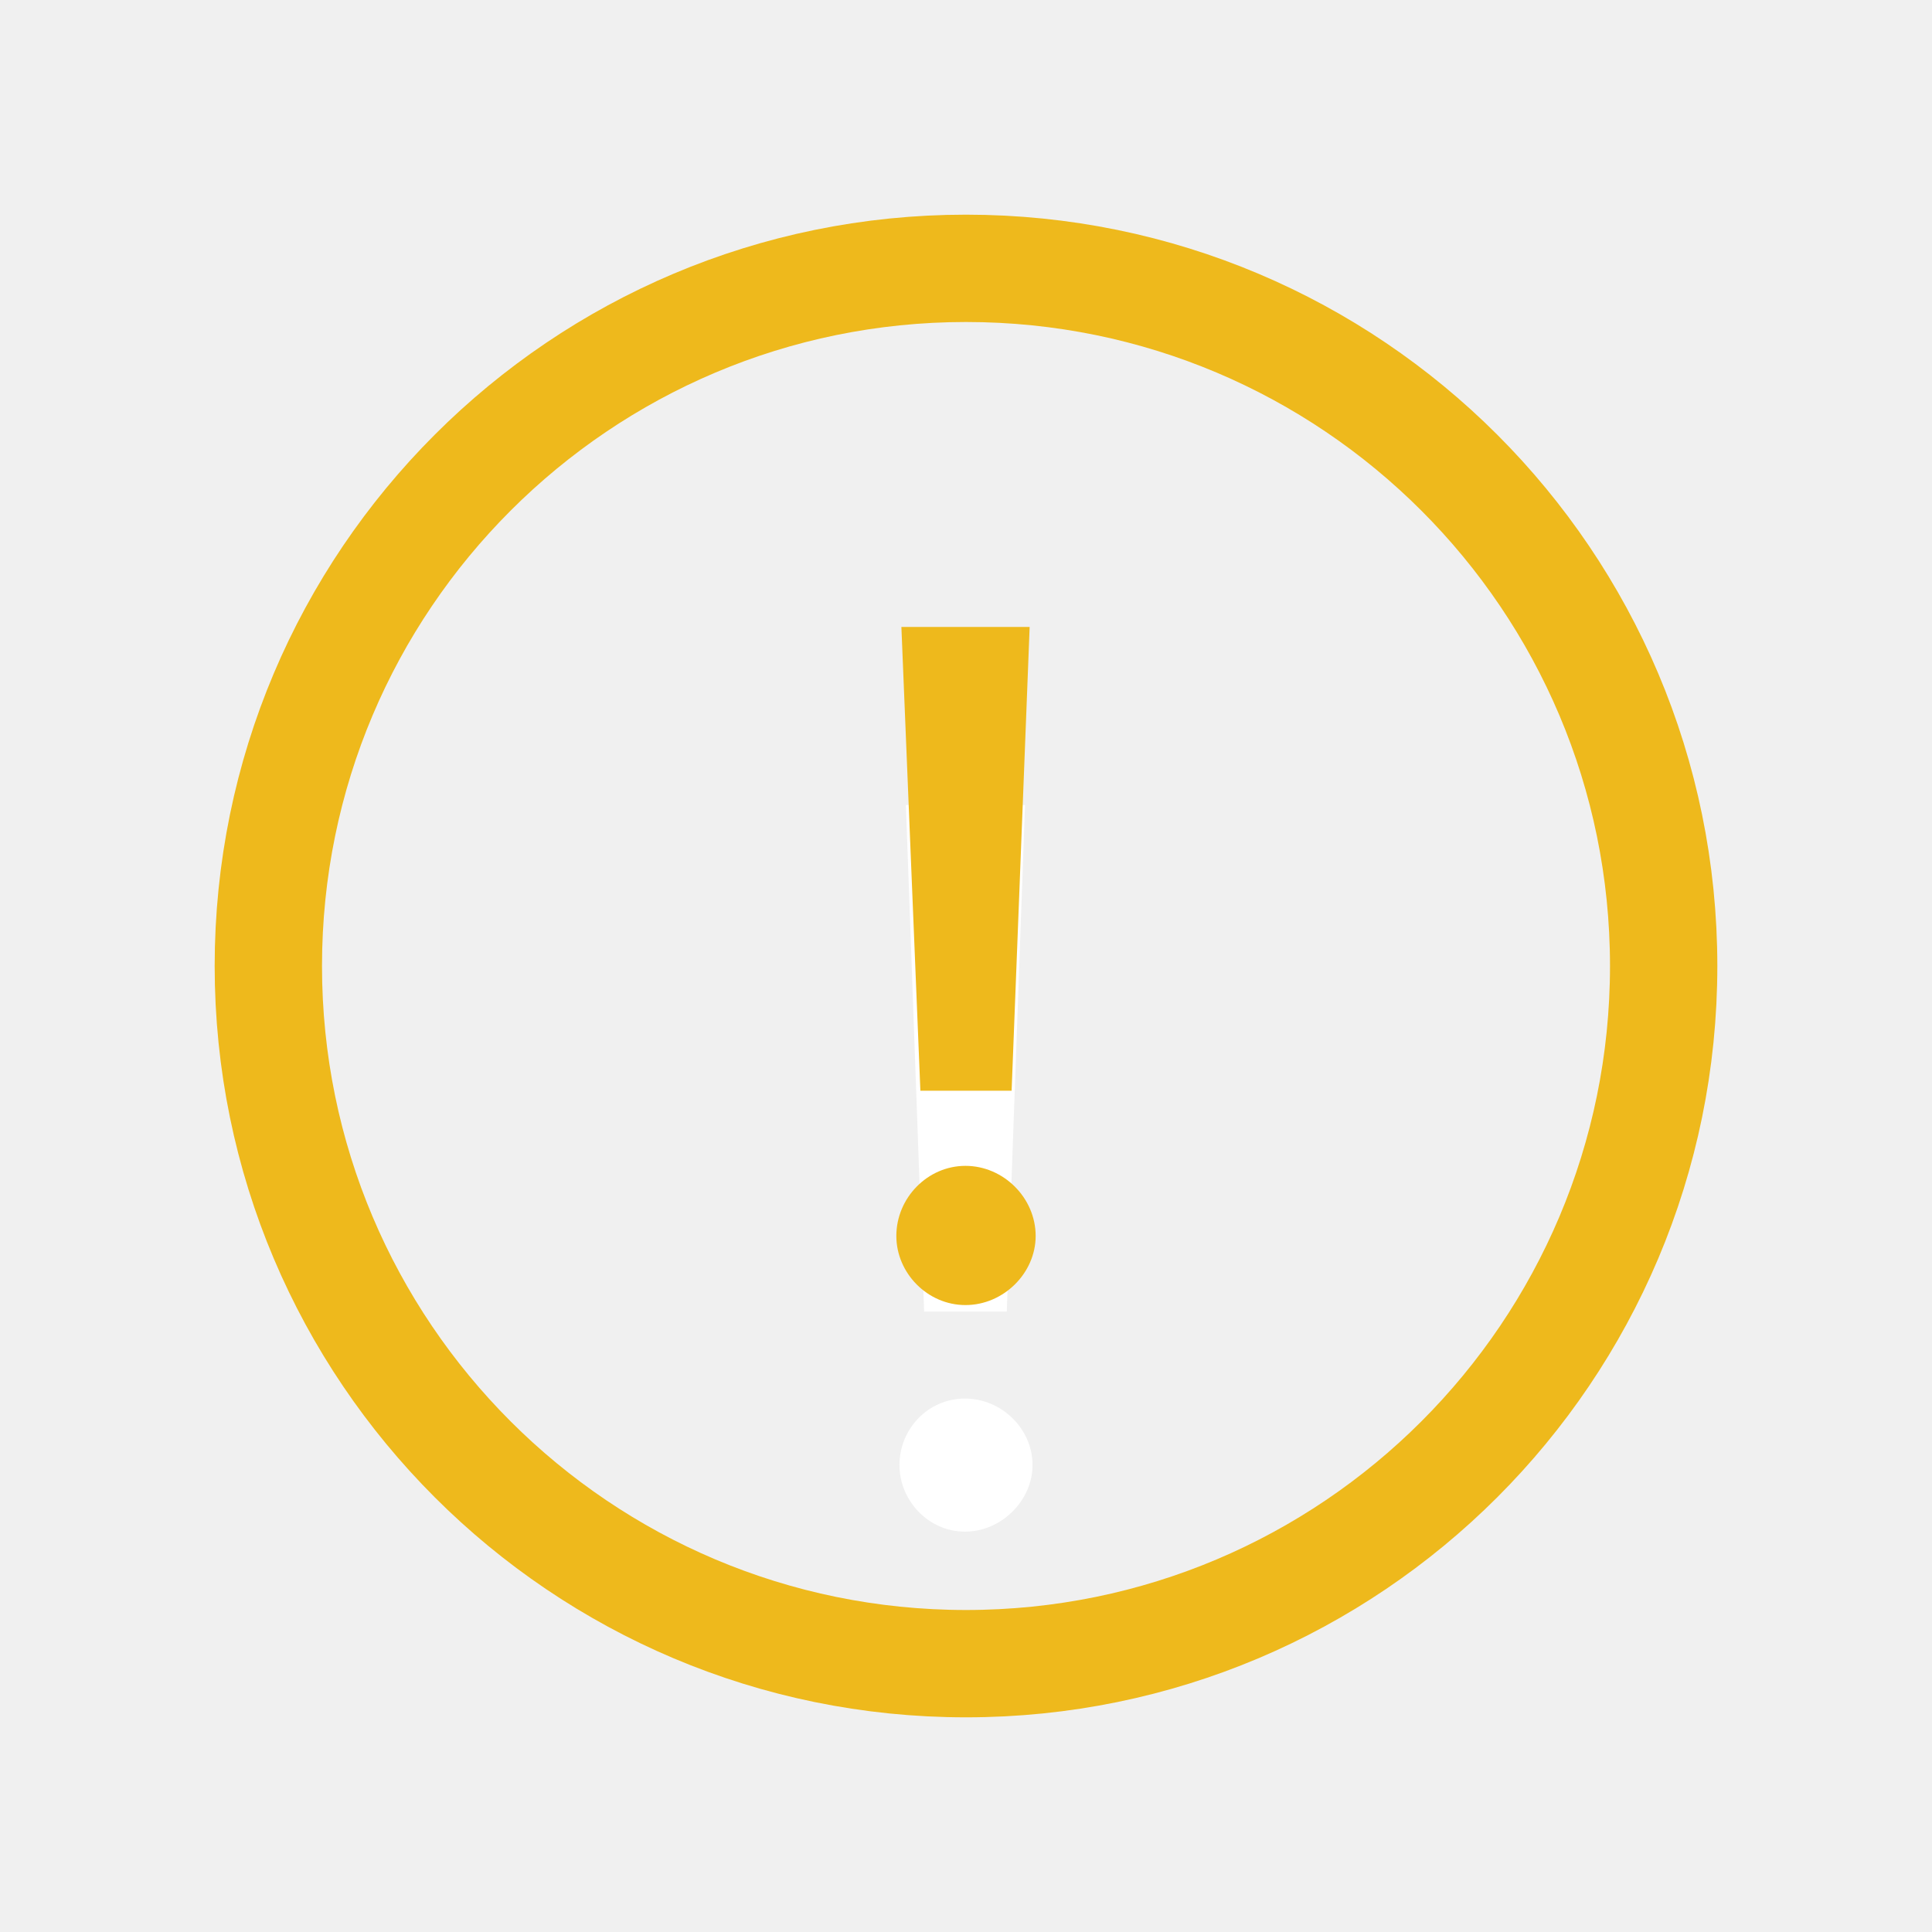
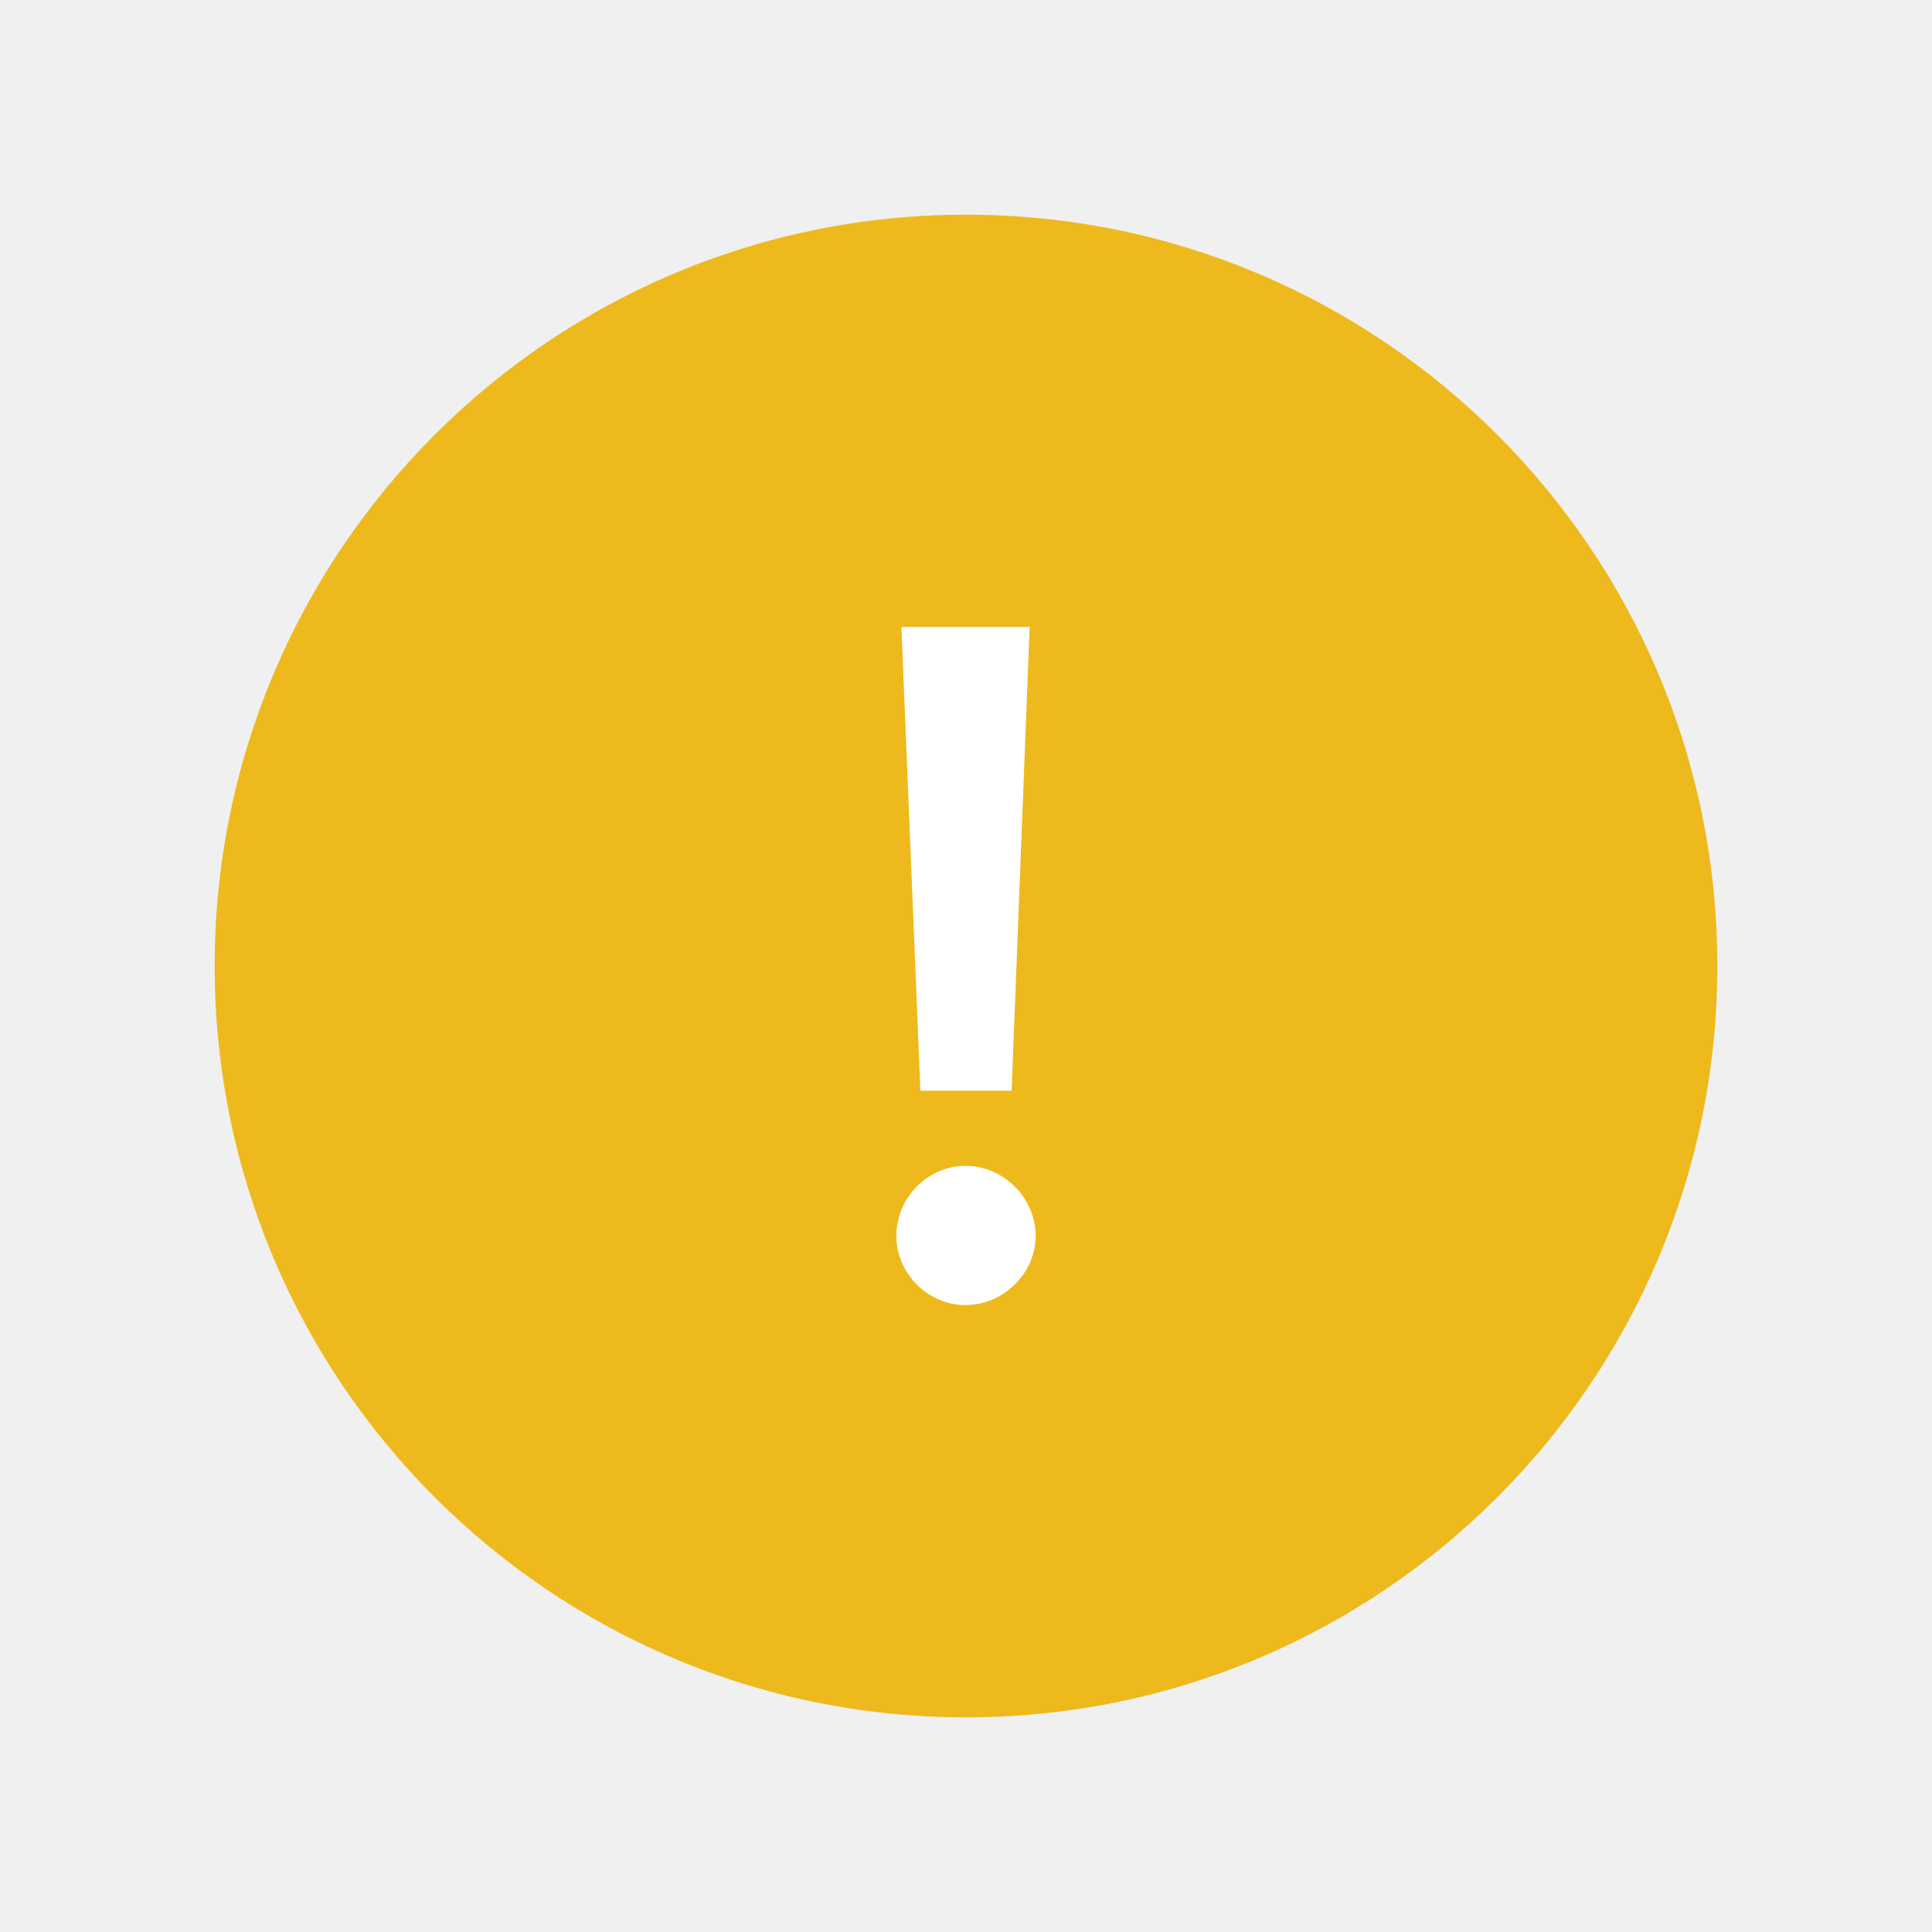
<svg xmlns="http://www.w3.org/2000/svg" width="18px" height="18px" viewBox="0 0 18 18" version="1.1">
-   <defs />
-   <g id="Page-1" stroke="none" stroke-width="1" fill="none" fill-rule="evenodd">
-     <g id="warning">
-       <path d="M8.61,12.22 L8.44,7.5 L9.55,7.5 L9.38,12.22 L8.61,12.22 Z M8.38,13.65 C8.38,13.31 8.65,13.03 8.99,13.03 C9.33,13.03 9.62,13.31 9.62,13.65 C9.62,13.98 9.33,14.27 8.99,14.27 C8.65,14.27 8.38,13.98 8.38,13.65 Z" id="!" fill="#FFFFFF" fill-rule="nonzero" />
-       <g id="Icons-/-State-Icons-/-Warning-/-Yellow" transform="translate(2, 2)">
-         <path d="M6.575,8.162 L7.425,8.162 L7.593,3.841 L6.398,3.841 L6.575,8.162 Z M6.351,9.515 C6.351,9.861 6.641,10.159 6.995,10.159 C7.35,10.159 7.649,9.861 7.649,9.515 C7.649,9.161 7.35,8.862 6.995,8.862 C6.641,8.862 6.351,9.161 6.351,9.515 Z" id="!" fill="#EEB91C" />
-         <circle id="Oval-2" stroke="#EEB91C" cx="7" cy="7" r="6.5" />
+   <g id="alert" stroke="none" stroke-width="1" fill="none" fill-rule="evenodd">
+     <g id="Icons-/-Alert">
+       <g id="alert" transform="translate(2, 2)">
+         <path d="M6.61,10.22 L6.44,5.5 L7.55,5.5 L7.38,10.22 L6.61,10.22 Z M6.38,11.65 C6.38,11.31 6.65,11.03 6.99,11.03 C7.33,11.03 7.62,11.31 7.62,11.65 C7.62,11.98 7.33,12.27 6.99,12.27 C6.65,12.27 6.38,11.98 6.38,11.65 Z" id="!" fill="#FFFFFF" fill-rule="nonzero" />
+         <g id="Icons-/-State-Icons-/-Warning-/-Yellow">
+           <circle id="Oval-2" fill="#EEB91C" cx="7" cy="7" r="7" />
+           <path d="M6.575,8.162 L7.425,8.162 L7.593,3.841 L6.398,3.841 L6.575,8.162 Z M6.351,9.515 C6.351,9.861 6.641,10.159 6.995,10.159 C7.35,10.159 7.649,9.861 7.649,9.515 C7.649,9.161 7.35,8.862 6.995,8.862 C6.641,8.862 6.351,9.161 6.351,9.515 Z" id="!" fill="#FFFFFF" fill-rule="nonzero" />
+         </g>
      </g>
    </g>
  </g>
</svg>
